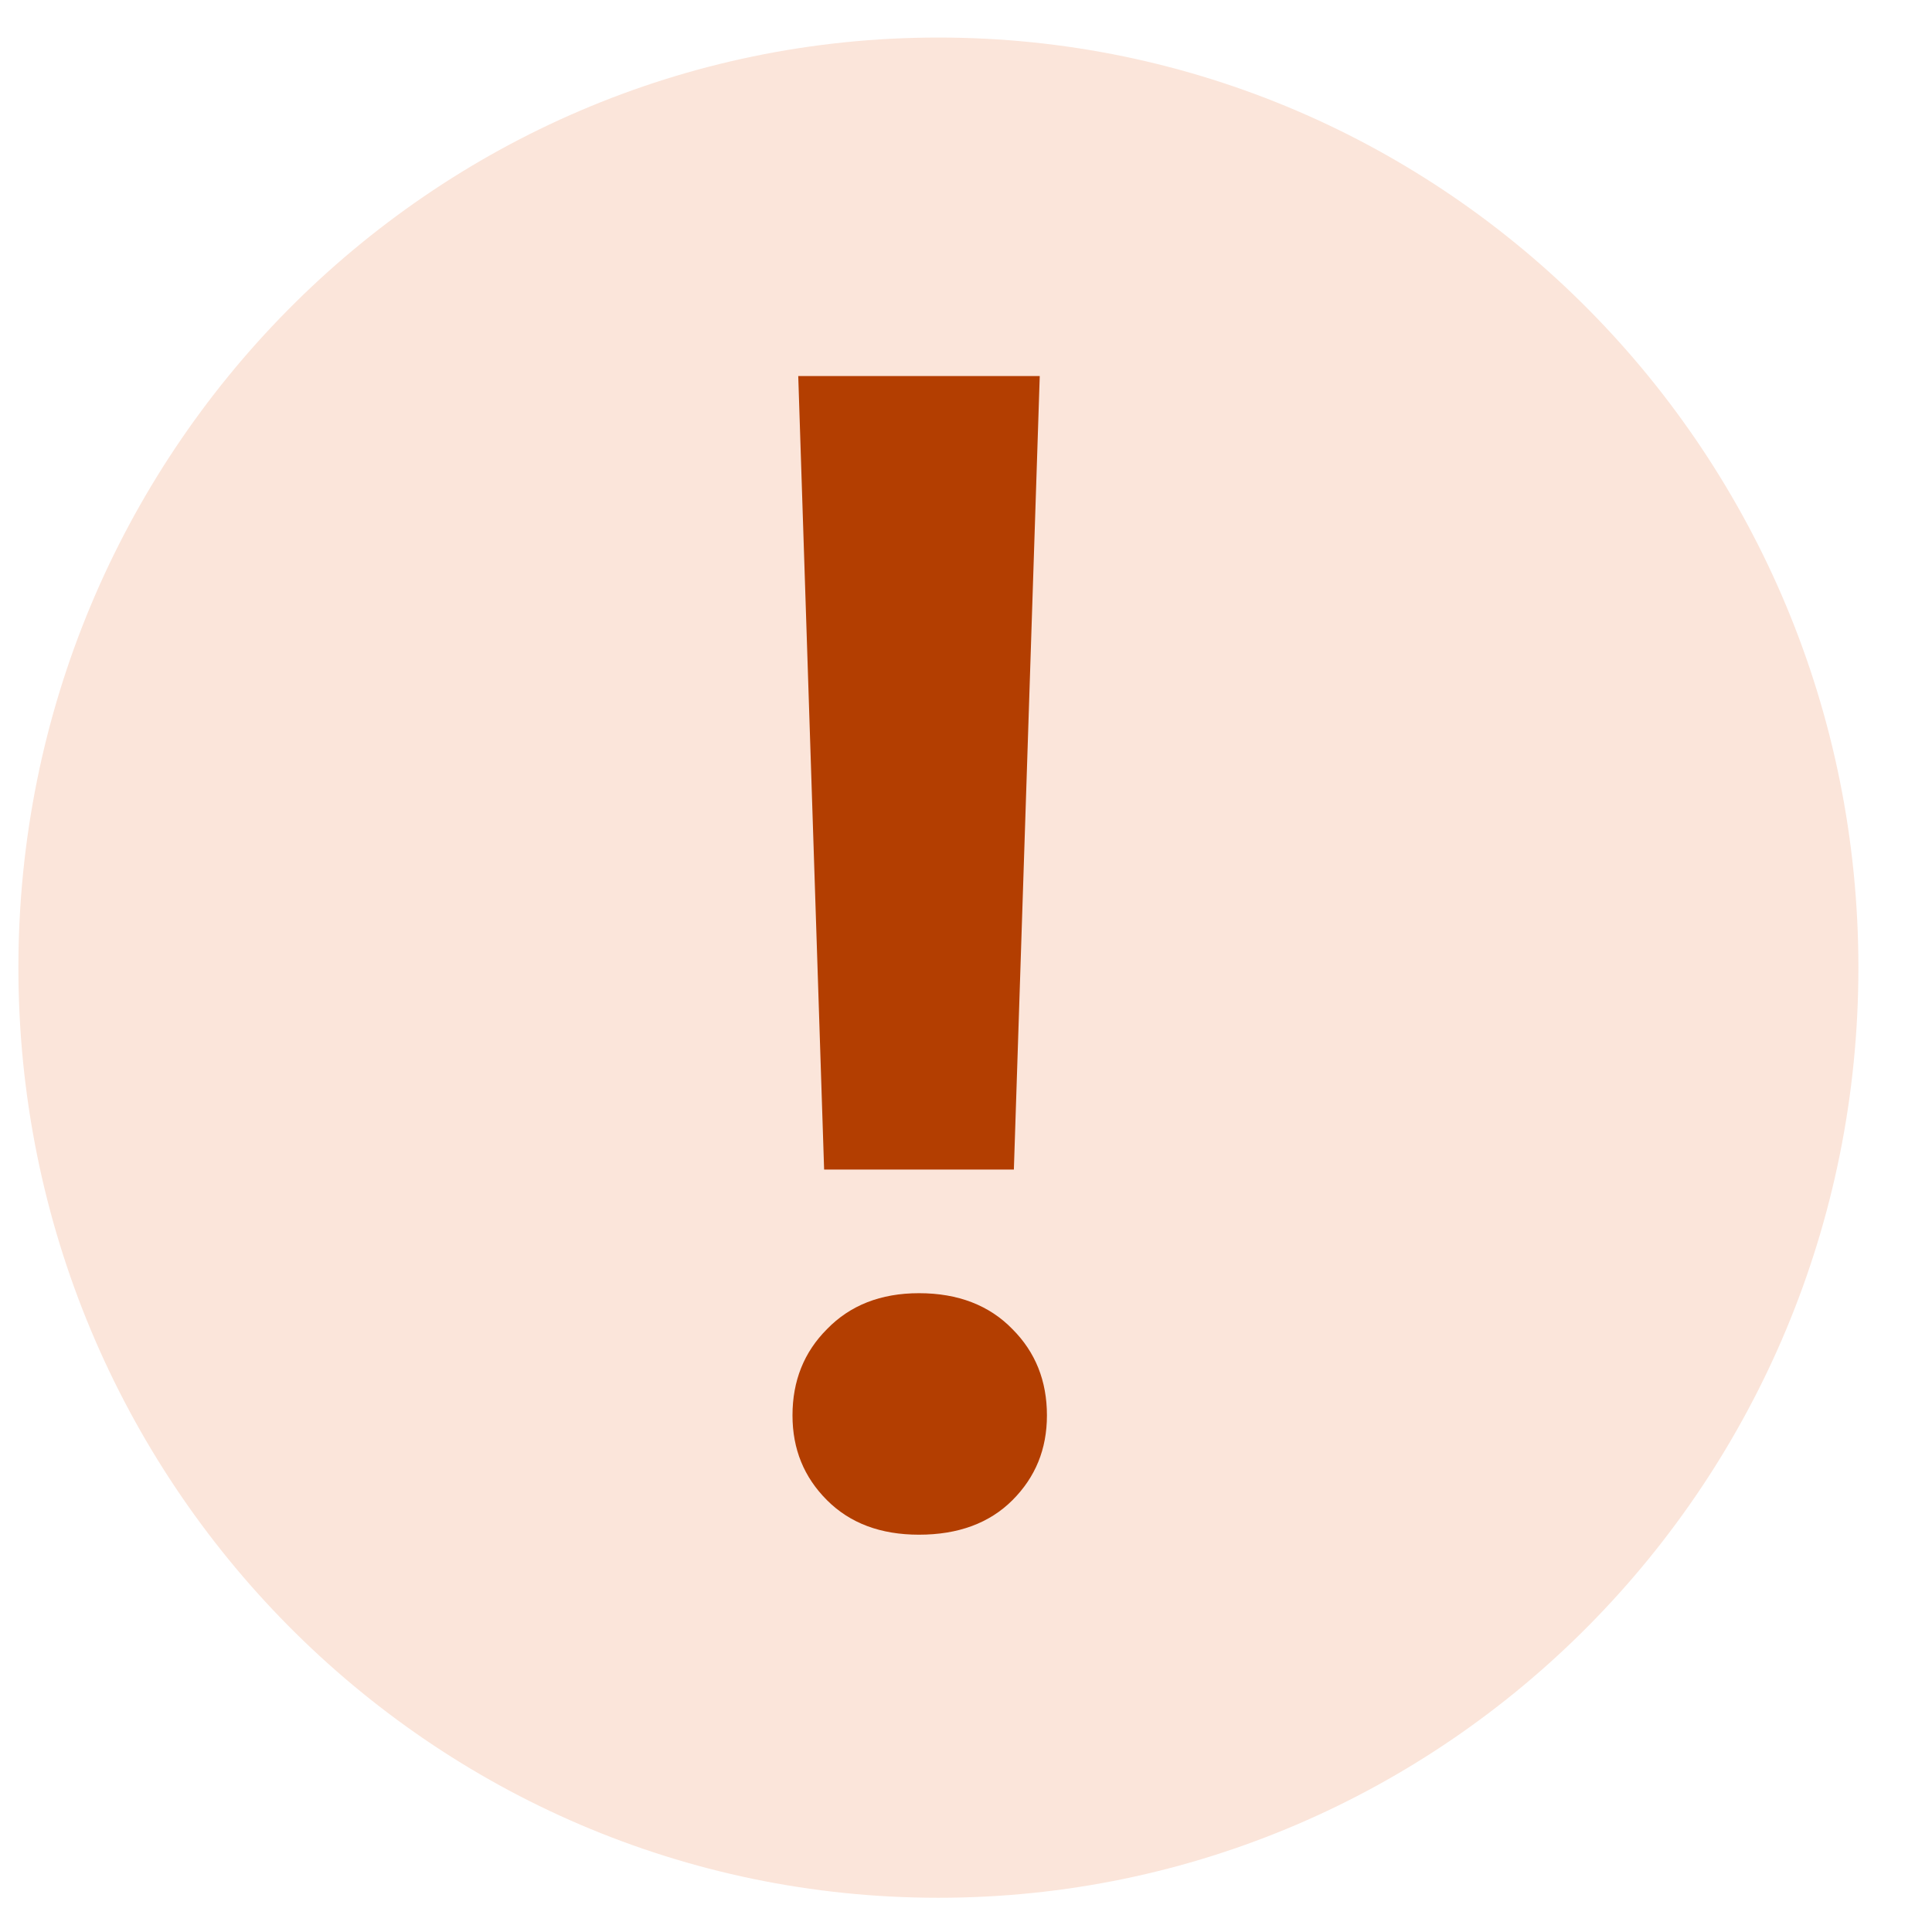
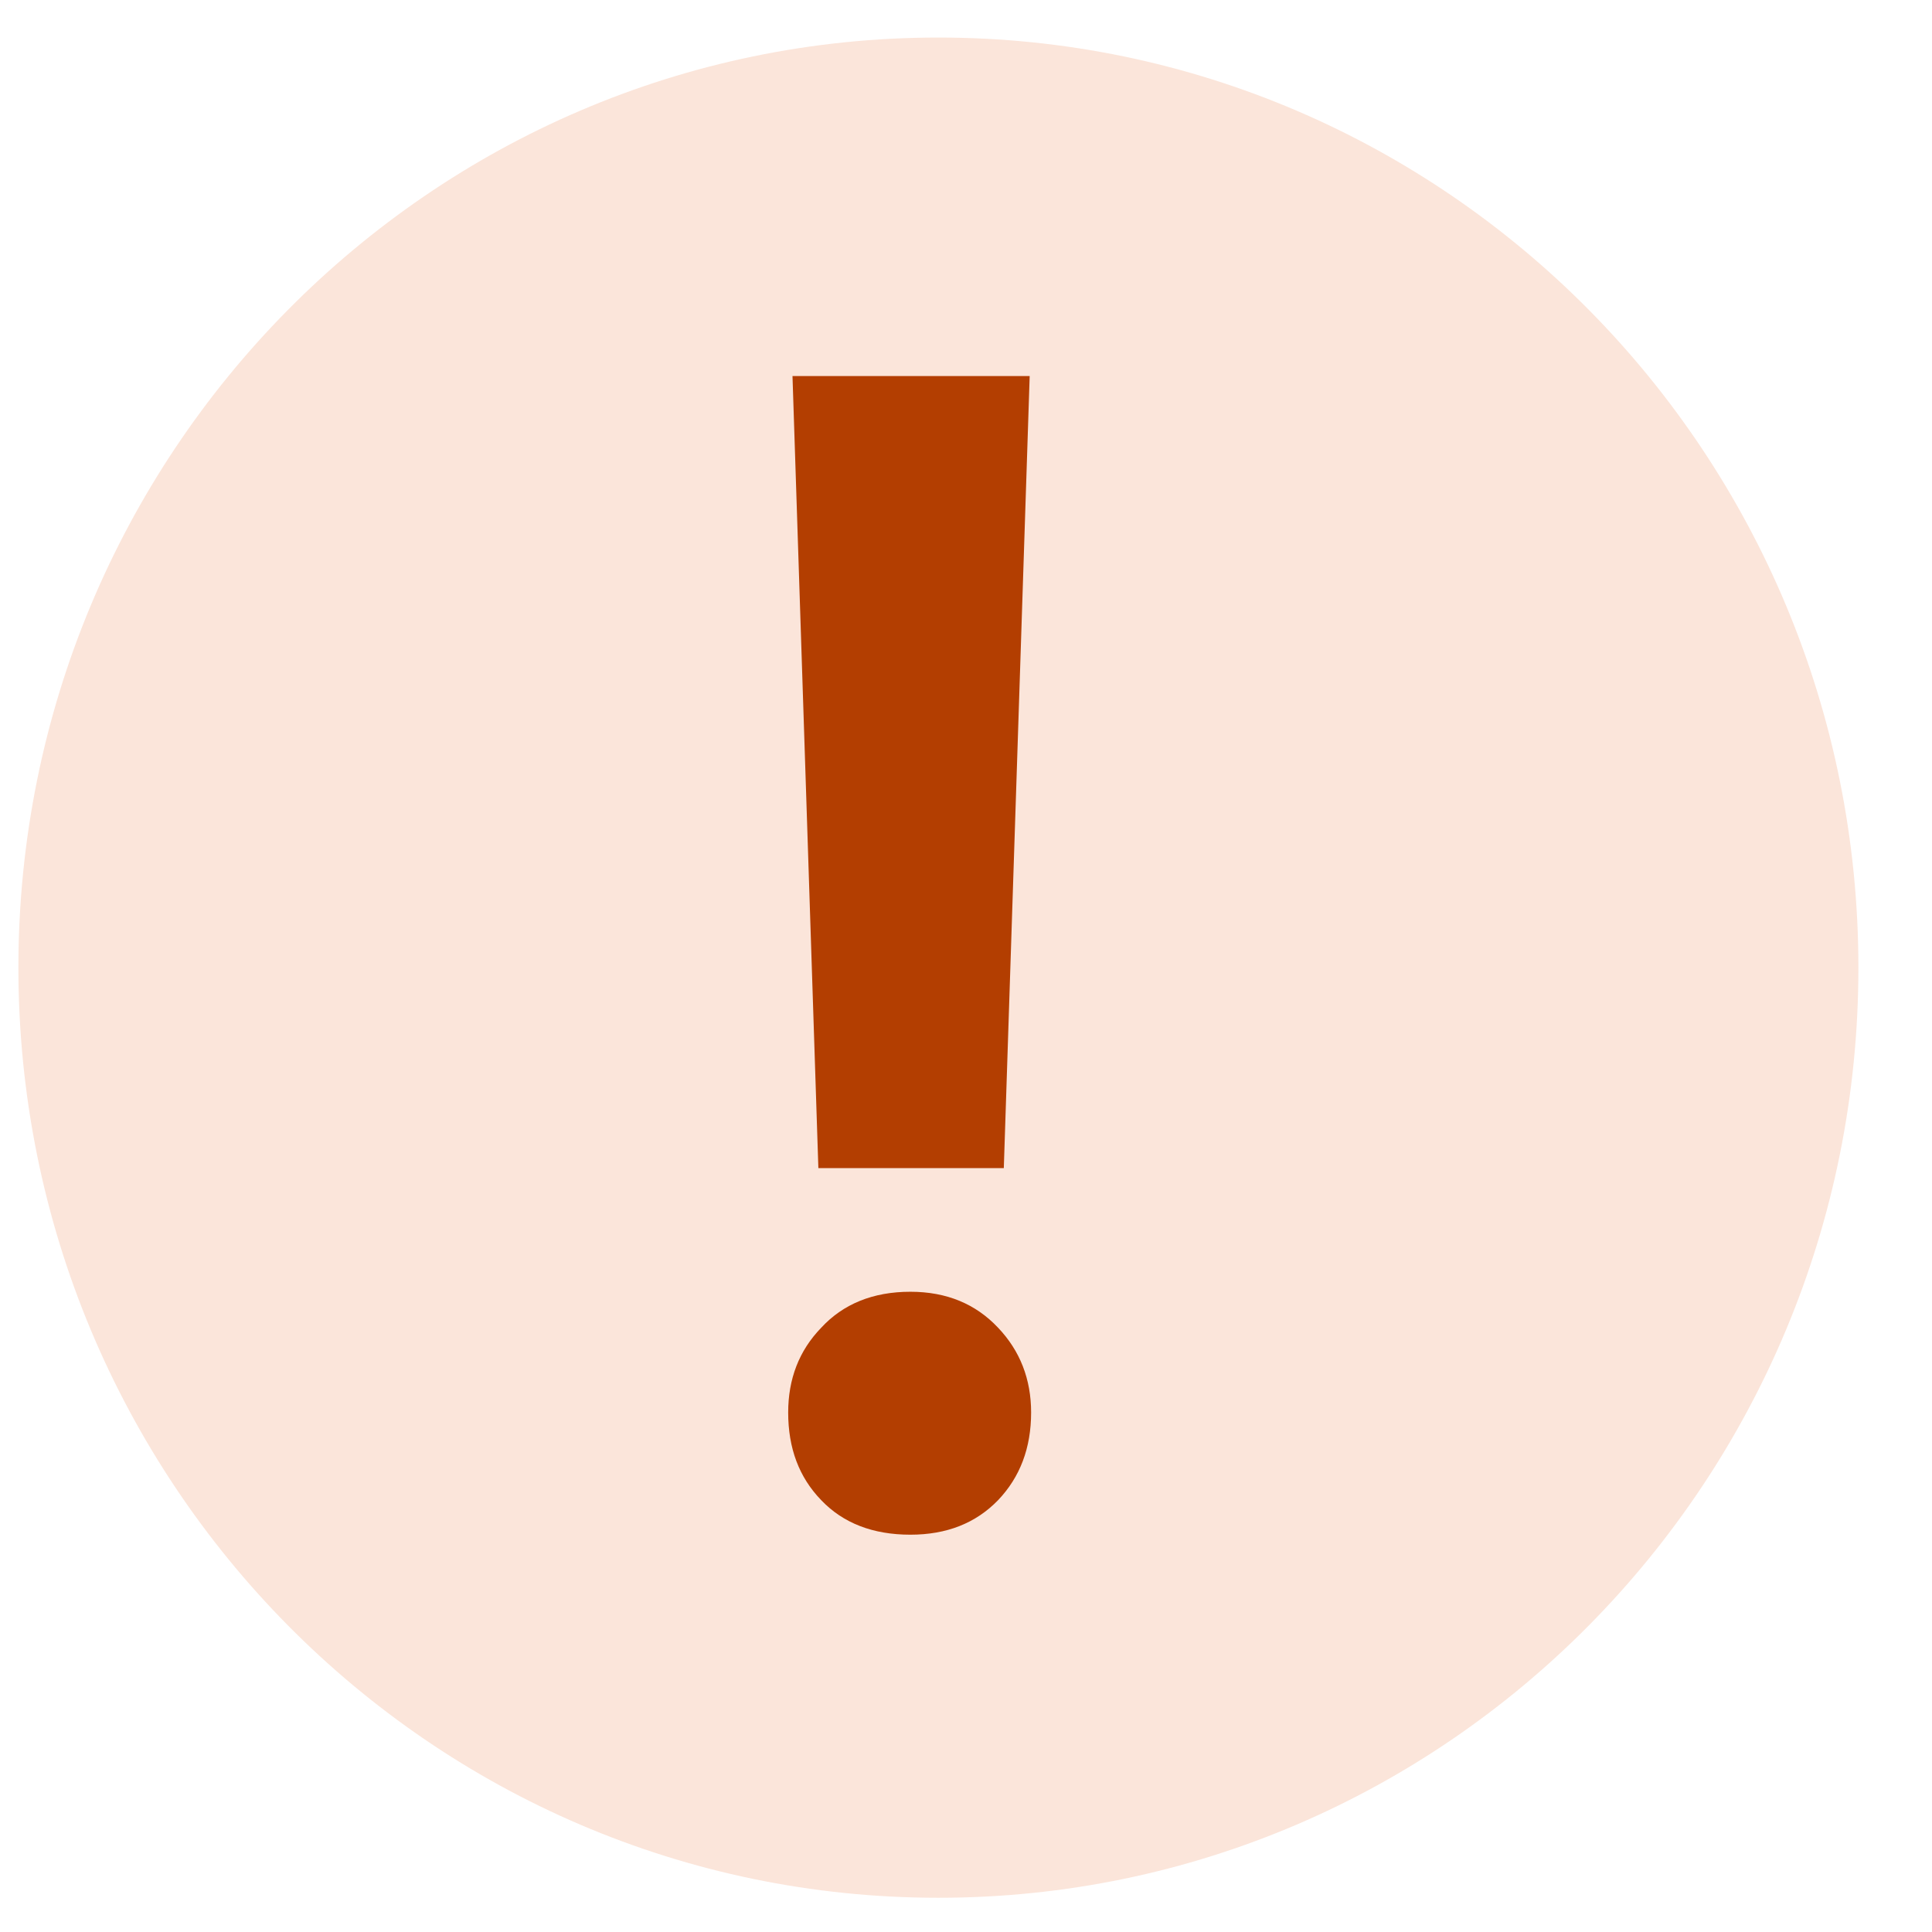
<svg xmlns="http://www.w3.org/2000/svg" viewBox="0 0 21 21">
  <g fill="none" fill-rule="evenodd" transform="translate(.2 -.592)">
    <ellipse cx="10" cy="11.11" fill="#FBE5DA" rx="10" ry="10.11" />
-     <text fill="#B33E01" font-family="HelveticaNeue, Roboto, Arial, sans-serif" font-size="17.52" font-weight="bold">
+     <text fill="#B33E01" font-family="HelveticaNeue-Bold, Helvetica Neue, 'Roboto Condensed', Roboto, Arial, sans-serif" font-size="17.52" font-weight="bold">
      <tspan x="7.353" y="17.132">!</tspan>
    </text>
  </g>
</svg>
